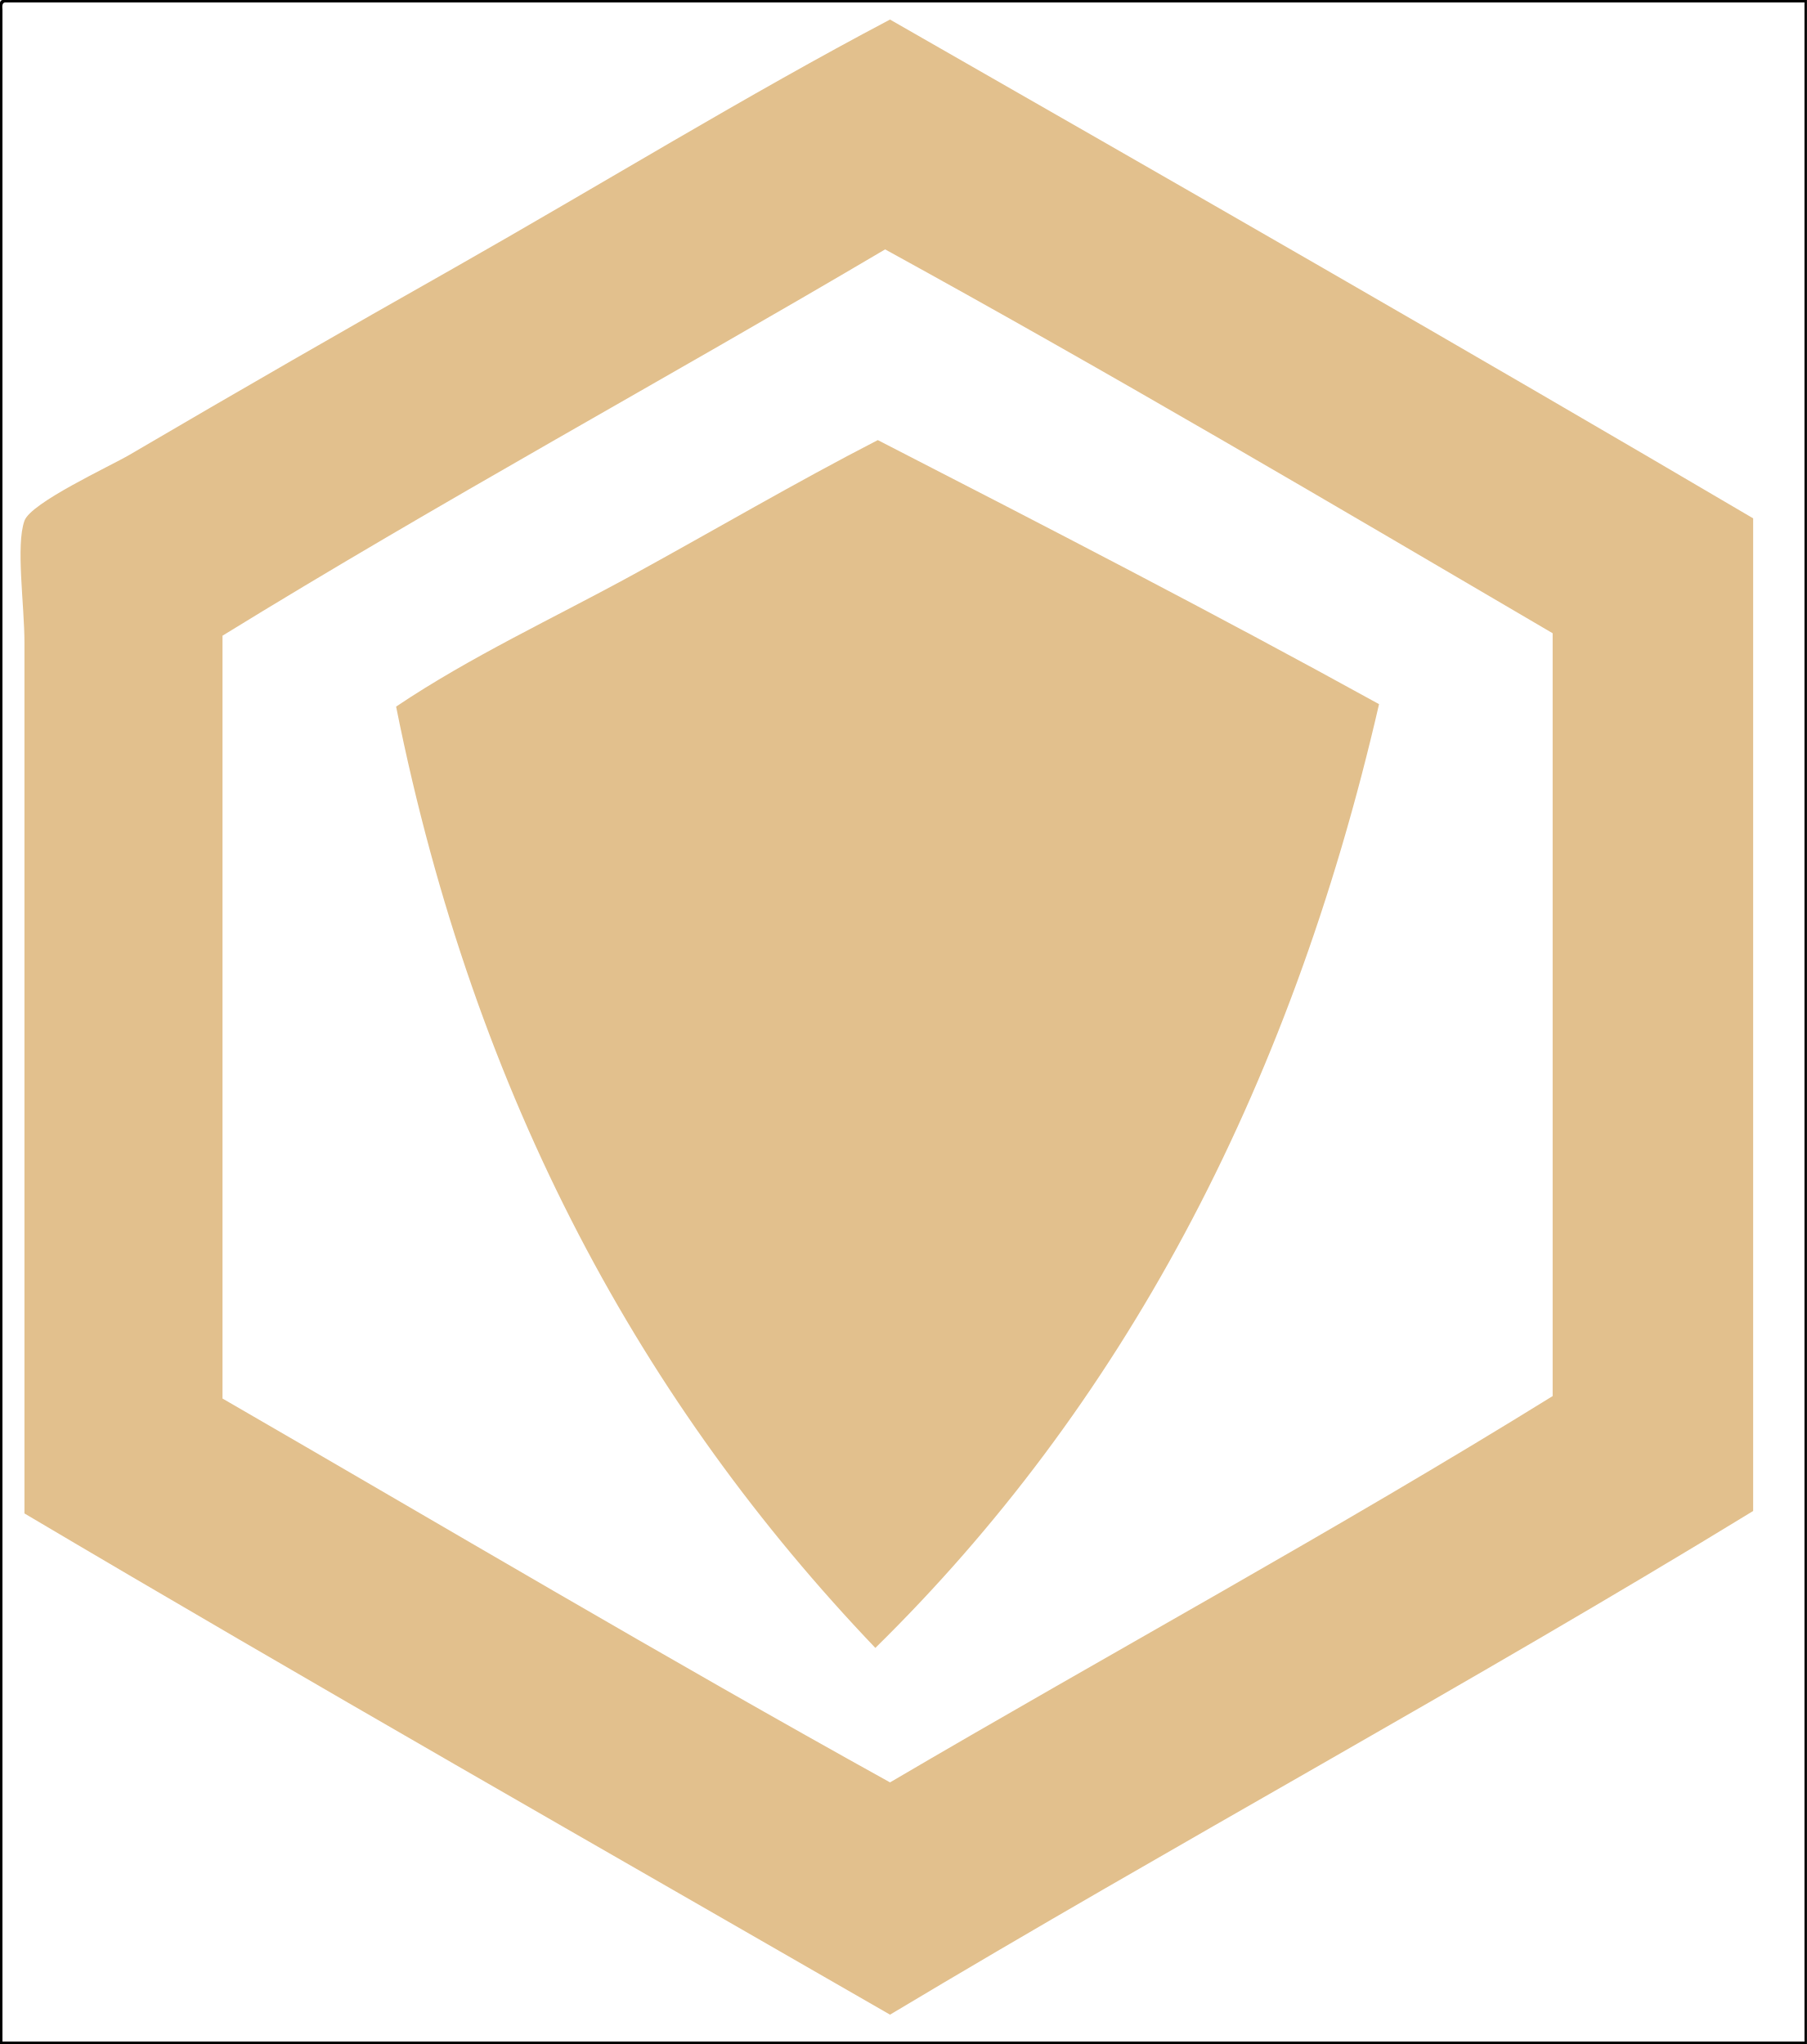
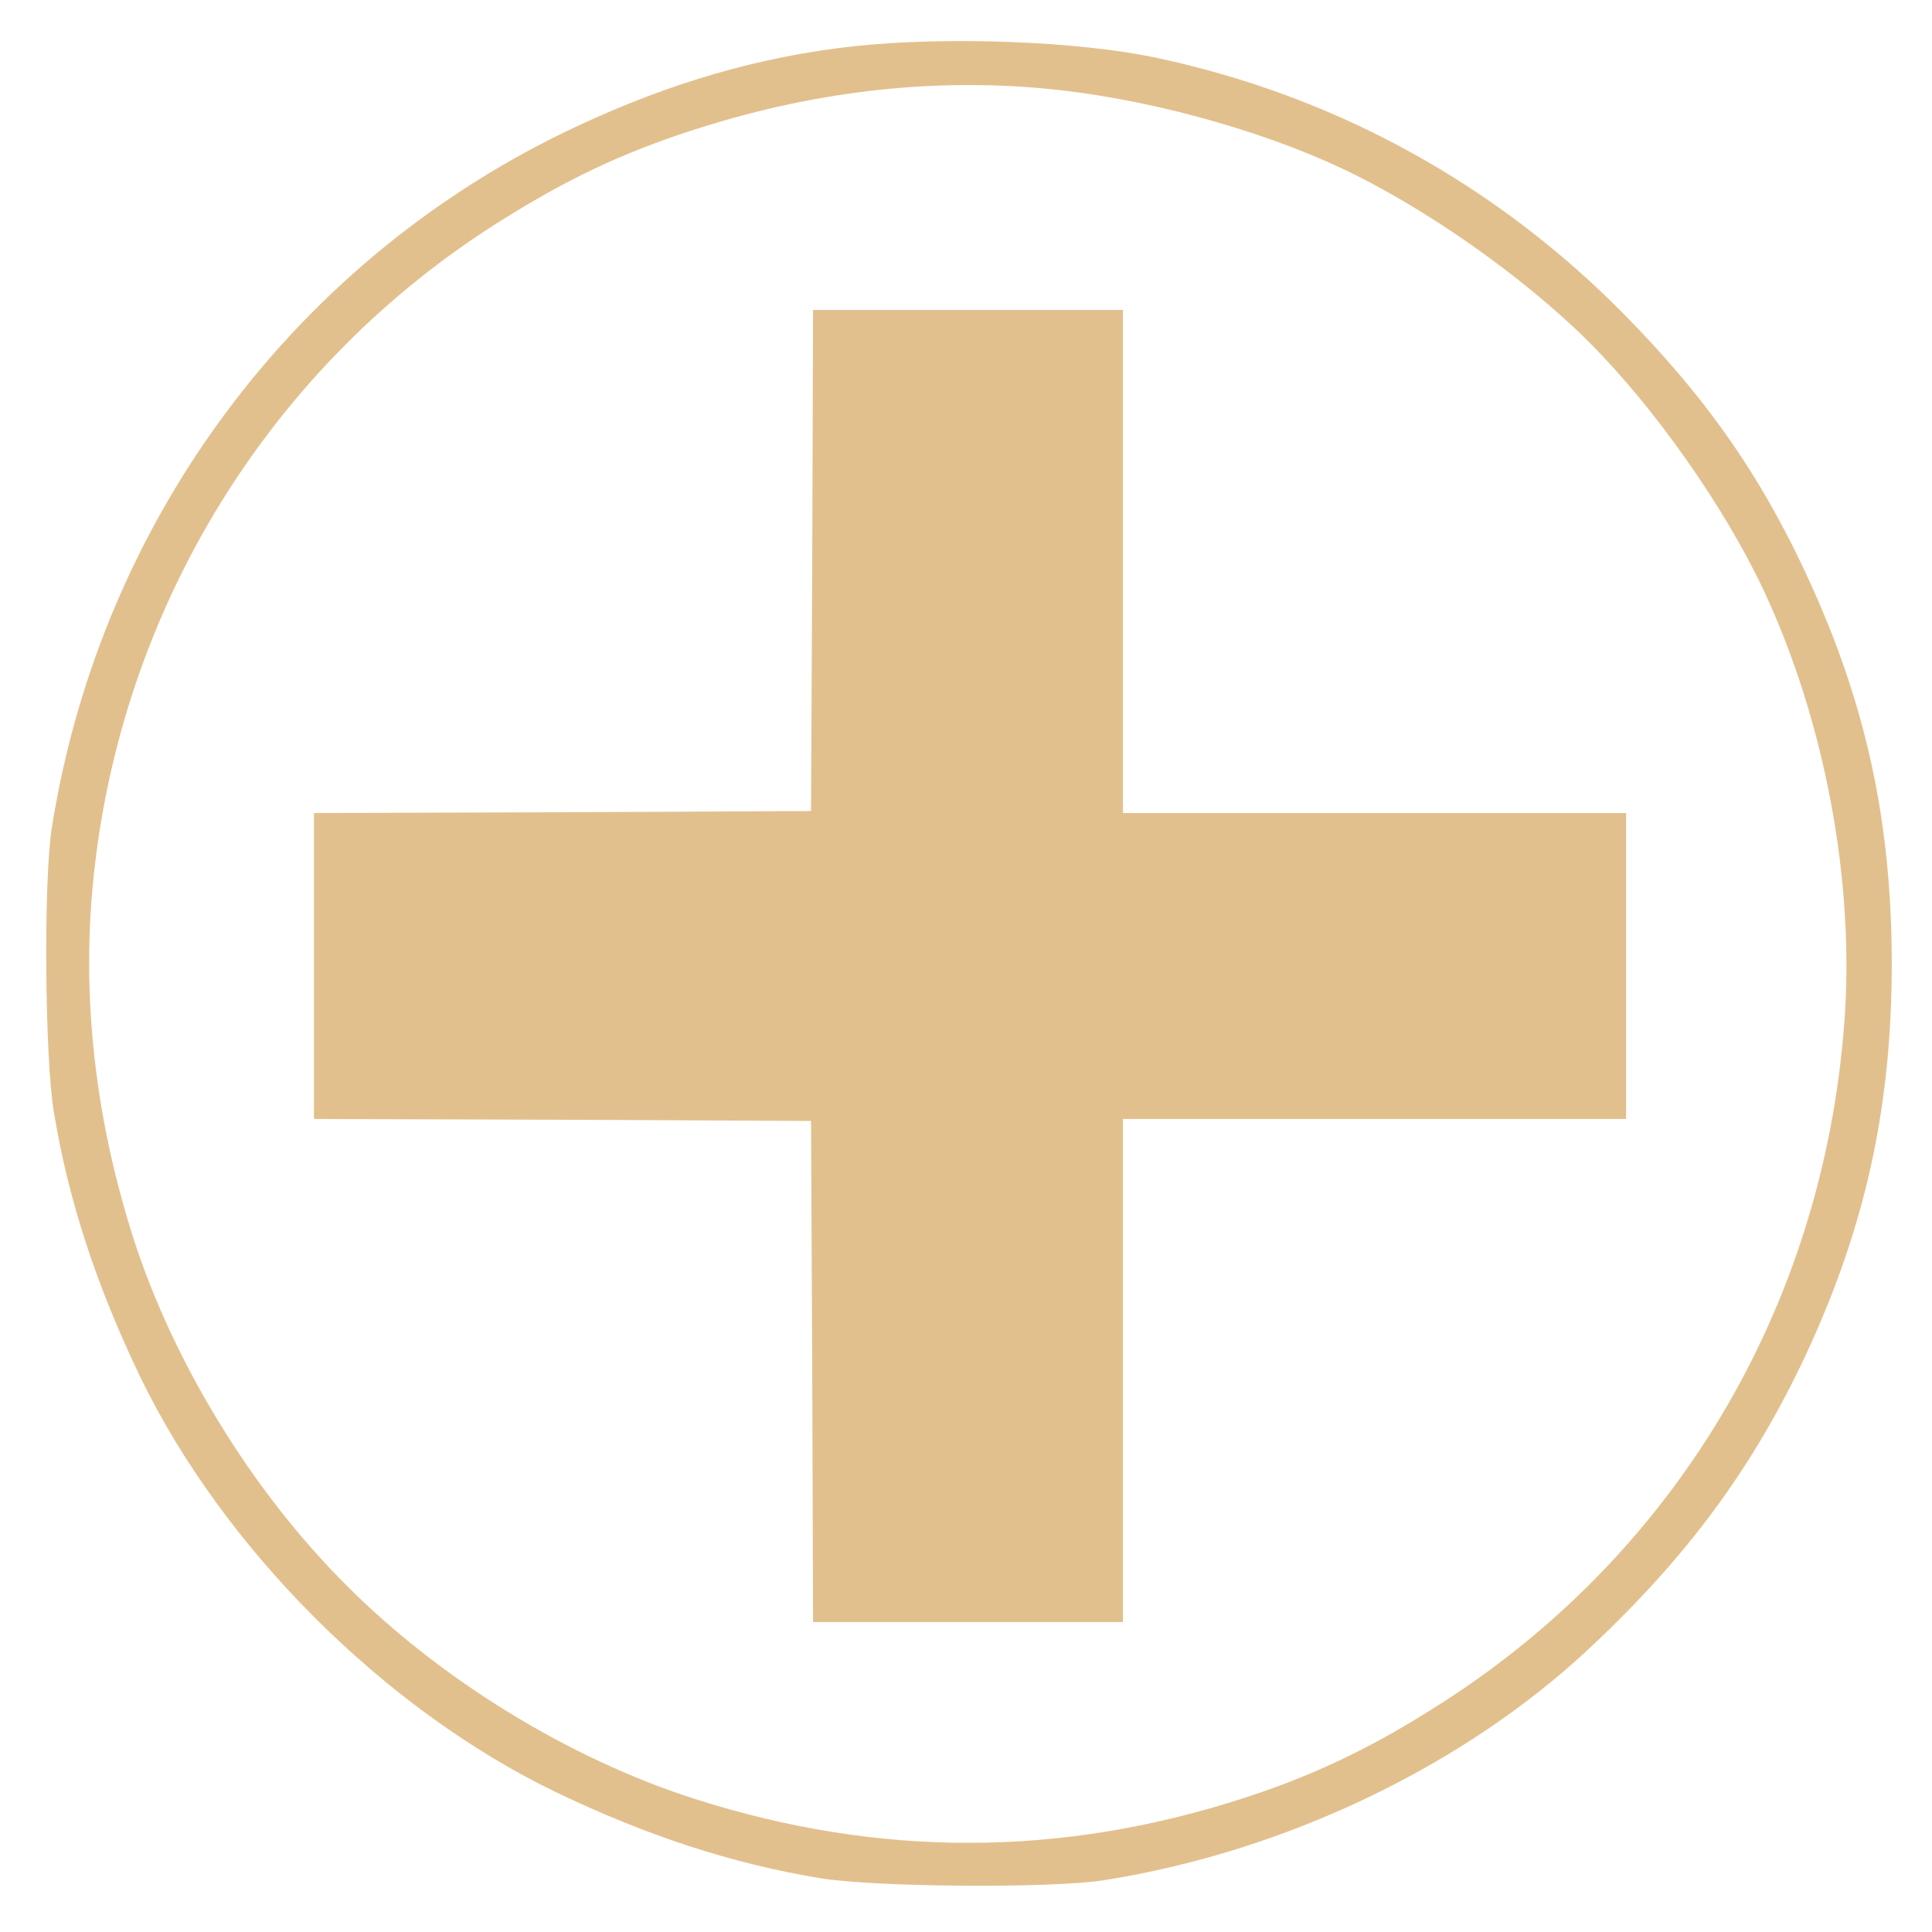
- <svg xmlns="http://www.w3.org/2000/svg" version="1.1" id="Bubbleshieldhud_xA0_Image_1_" x="0px" y="0px" viewBox="0 0 739 836" style="enable-background:new 0 0 739 836;" xml:space="preserve">
+ <svg xmlns="http://www.w3.org/2000/svg" version="1.1" id="Layer_1" x="0px" y="0px" viewBox="0 0 480 480" style="enable-background:new 0 0 480 480;" xml:space="preserve">
  <style type="text/css">
- 	.st0{fill:none;}
- 	.st1{fill:#E2C08D;}
+ 	.st0{fill:#E2C08D;}
</style>
  <g>
-     <g>
-       <path d="M1,0c246,0,492,0,738,0c0,278.7,0,557.3,0,836c-246.3,0-492.7,0-739,0C0,558.3,0,280.7,0,3C-0.1,1.6-0.2,0.2,1,0z M1,4    c0,277,0,554,0,831c245.7,0,491.3,0,737,0c0-278,0-556,0-834C492.7,1,247.3,1,2,1C0.8,1.2,0.9,2.6,1,4z" />
-       <path class="st0" d="M2,1c245.3,0,490.7,0,736,0c0,278,0,556,0,834c-245.7,0-491.3,0-737,0C1,558,1,281,1,4C0.9,2.6,0.8,1.2,2,1z     M364,8c-58.3,30.7-118.2,67.5-179,102c-43,24.3-88,50.2-132,76c-8,4.7-40.4,19.6-43,27c-3.6,10.1,0,34.3,0,50    c0,121.6,0,237.4,0,356c117,69.3,235.8,136.9,354,205c116.5-69.8,237.4-135.3,353-206c0-135.3,0-270.7,0-406    C600.1,143.2,482.1,75.6,364,8z" />
-       <path class="st1" d="M717,212c0,135.3,0,270.7,0,406c-115.6,70.7-236.5,136.2-353,206C245.8,755.9,127,688.3,10,619    c0-118.6,0-234.4,0-356c0-15.7-3.6-39.9,0-50c2.6-7.4,35-22.3,43-27c44-25.8,89-51.7,132-76C245.8,75.5,305.7,38.7,364,8    C482.1,75.6,600.1,143.2,717,212z M91,260c0,104,0,208,0,312c90.8,52.5,180.8,105.9,273,157c90.1-52.9,182.7-103.3,271-158    c0-104,0-208,0-312c-90.4-53-180.5-106.2-273-157C272.1,155.1,179.5,205.5,91,260z" />
-       <path class="st0" d="M362,102c92.5,50.8,182.6,104,273,157c0,104,0,208,0,312c-88.3,54.7-180.9,105.1-271,158    c-92.2-51.1-182.2-104.5-273-157c0-104,0-208,0-312C179.5,205.5,272.1,155.1,362,102z M259,235c-32.7,17.9-66.5,33.5-97,54    c32.3,161.3,101.4,285.9,196,385c99.6-97.8,169.1-225.6,206-386c-67.3-37.1-136.1-72.6-205-108C325.4,197.3,292.2,216.8,259,235z" />
-       <path class="st1" d="M359,180c68.9,35.4,137.7,70.9,205,108c-36.9,160.4-106.4,288.2-206,386c-94.6-99.1-163.7-223.7-196-385    c30.5-20.5,64.3-36.1,97-54C292.2,216.8,325.4,197.3,359,180z" />
-     </g>
+     <path class="st0" d="M212,11.5c-23.3,2.6-45.4,9-68.5,19.8C73.9,63.7,25.1,128.8,12.9,205.5c-2.1,12.8-1.8,57.4,0.5,70.9   c3.6,21.8,10.5,42.9,21.4,65.6c20.6,42.6,60.6,82.6,103.2,103.2c22.7,10.9,43.8,17.8,65.6,21.4c13.5,2.3,58.1,2.6,70.9,0.5   c44.8-7.1,89.1-28.3,120.3-57.5c24.5-22.9,40.8-45.1,53.9-73.1c14.7-31.6,21.3-61.4,21.3-97c0-38-7.4-69.2-24.4-103.4   c-10.7-21.4-23.1-38.6-41.5-57.4c-32-32.7-72-54.8-116.6-64.3C268,10.2,235,9,212,11.5z M259.5,22c24.1,2.2,52.8,9.9,74,19.9   c20.6,9.7,45.2,27,61.4,43.2c16.2,16.2,33.5,40.8,43.2,61.4c15.3,32.6,22.8,72.7,20.1,107.8c-5.4,71-42.5,132.9-102.2,170.2   c-15.8,10-30,16.7-46.6,22.1c-45.7,14.9-91,15-136.9,0.3c-30.9-9.9-63-29.5-86.4-53c-23.5-23.4-43.1-55.5-53-86.4   c-9.4-29.5-12.8-59.3-10-88.1c6.6-68,44-128.7,101.4-164.6c16.4-10.3,29.9-16.7,47.1-22.3C201,22.9,230.4,19.3,259.5,22z" />
+     <path class="st0" d="M201.8,139.2l-0.3,62.3l-61.7,0.3L78,202v38v38l61.8,0.2l61.7,0.3l0.3,62.2L202,403h38.5H279v-62.5V278h62.5   H404v-38v-38h-62.5H279v-62.5V77h-38.5H202L201.8,139.2z" />
  </g>
</svg>
